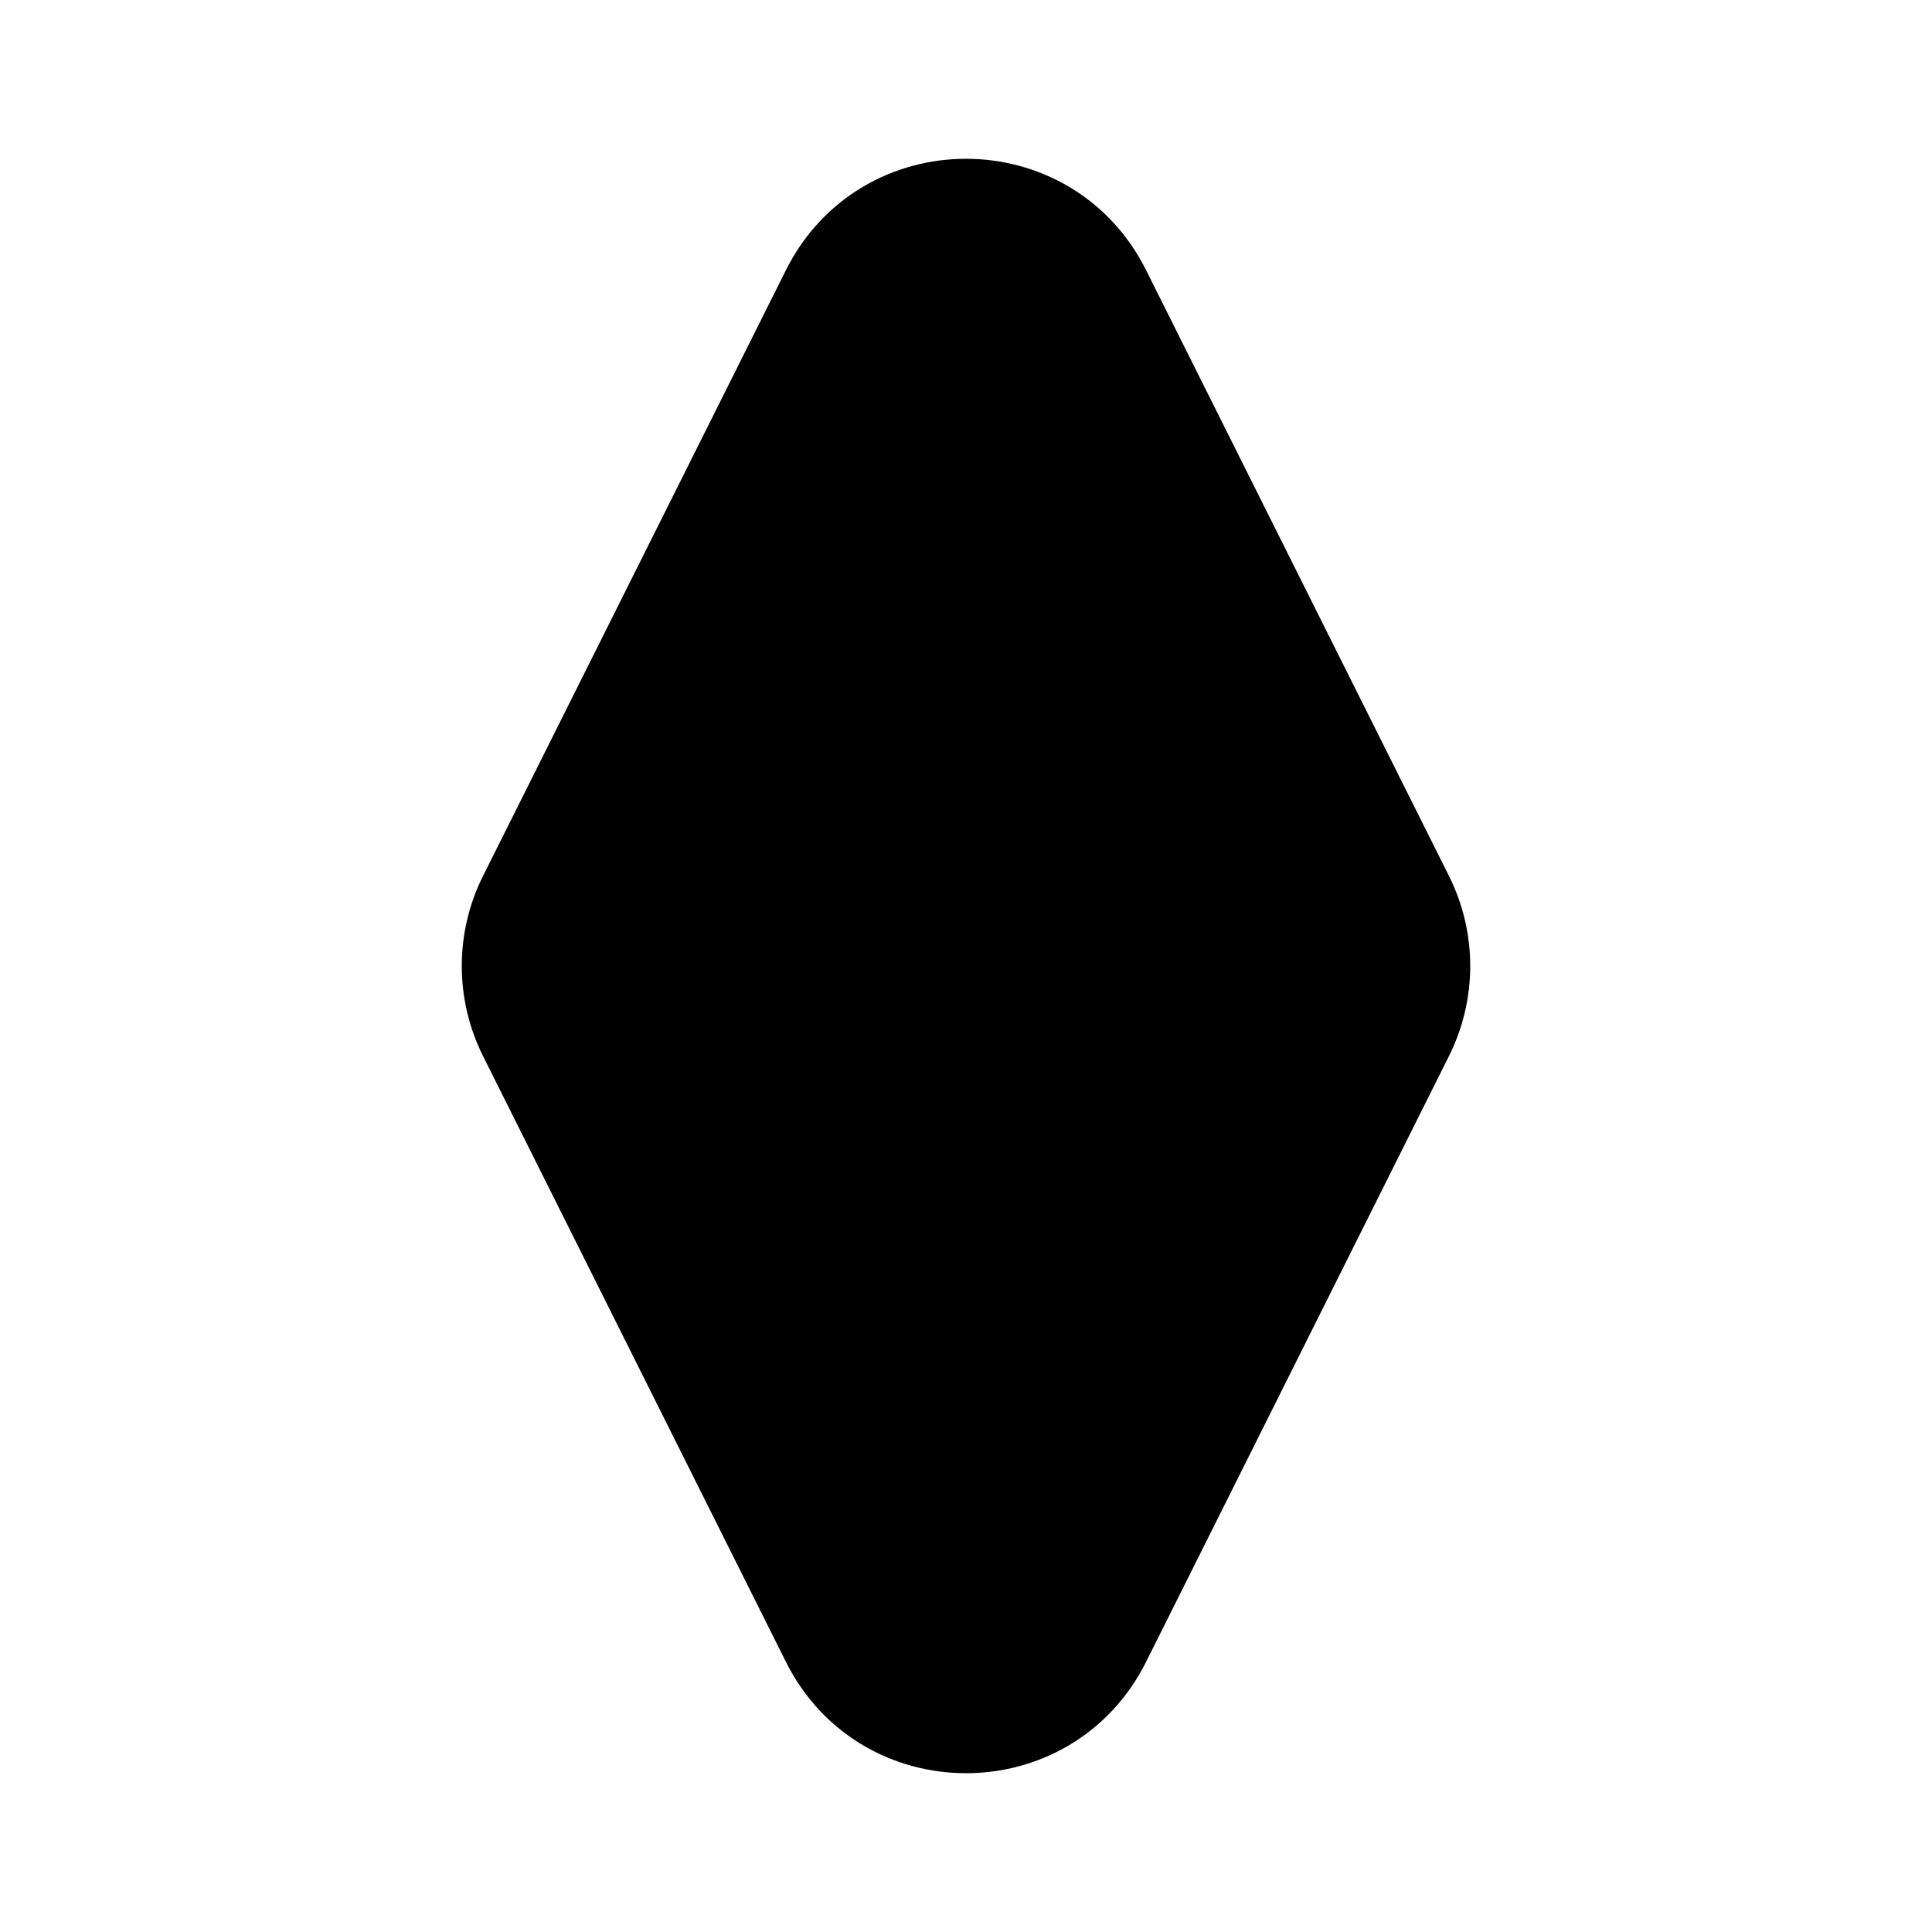
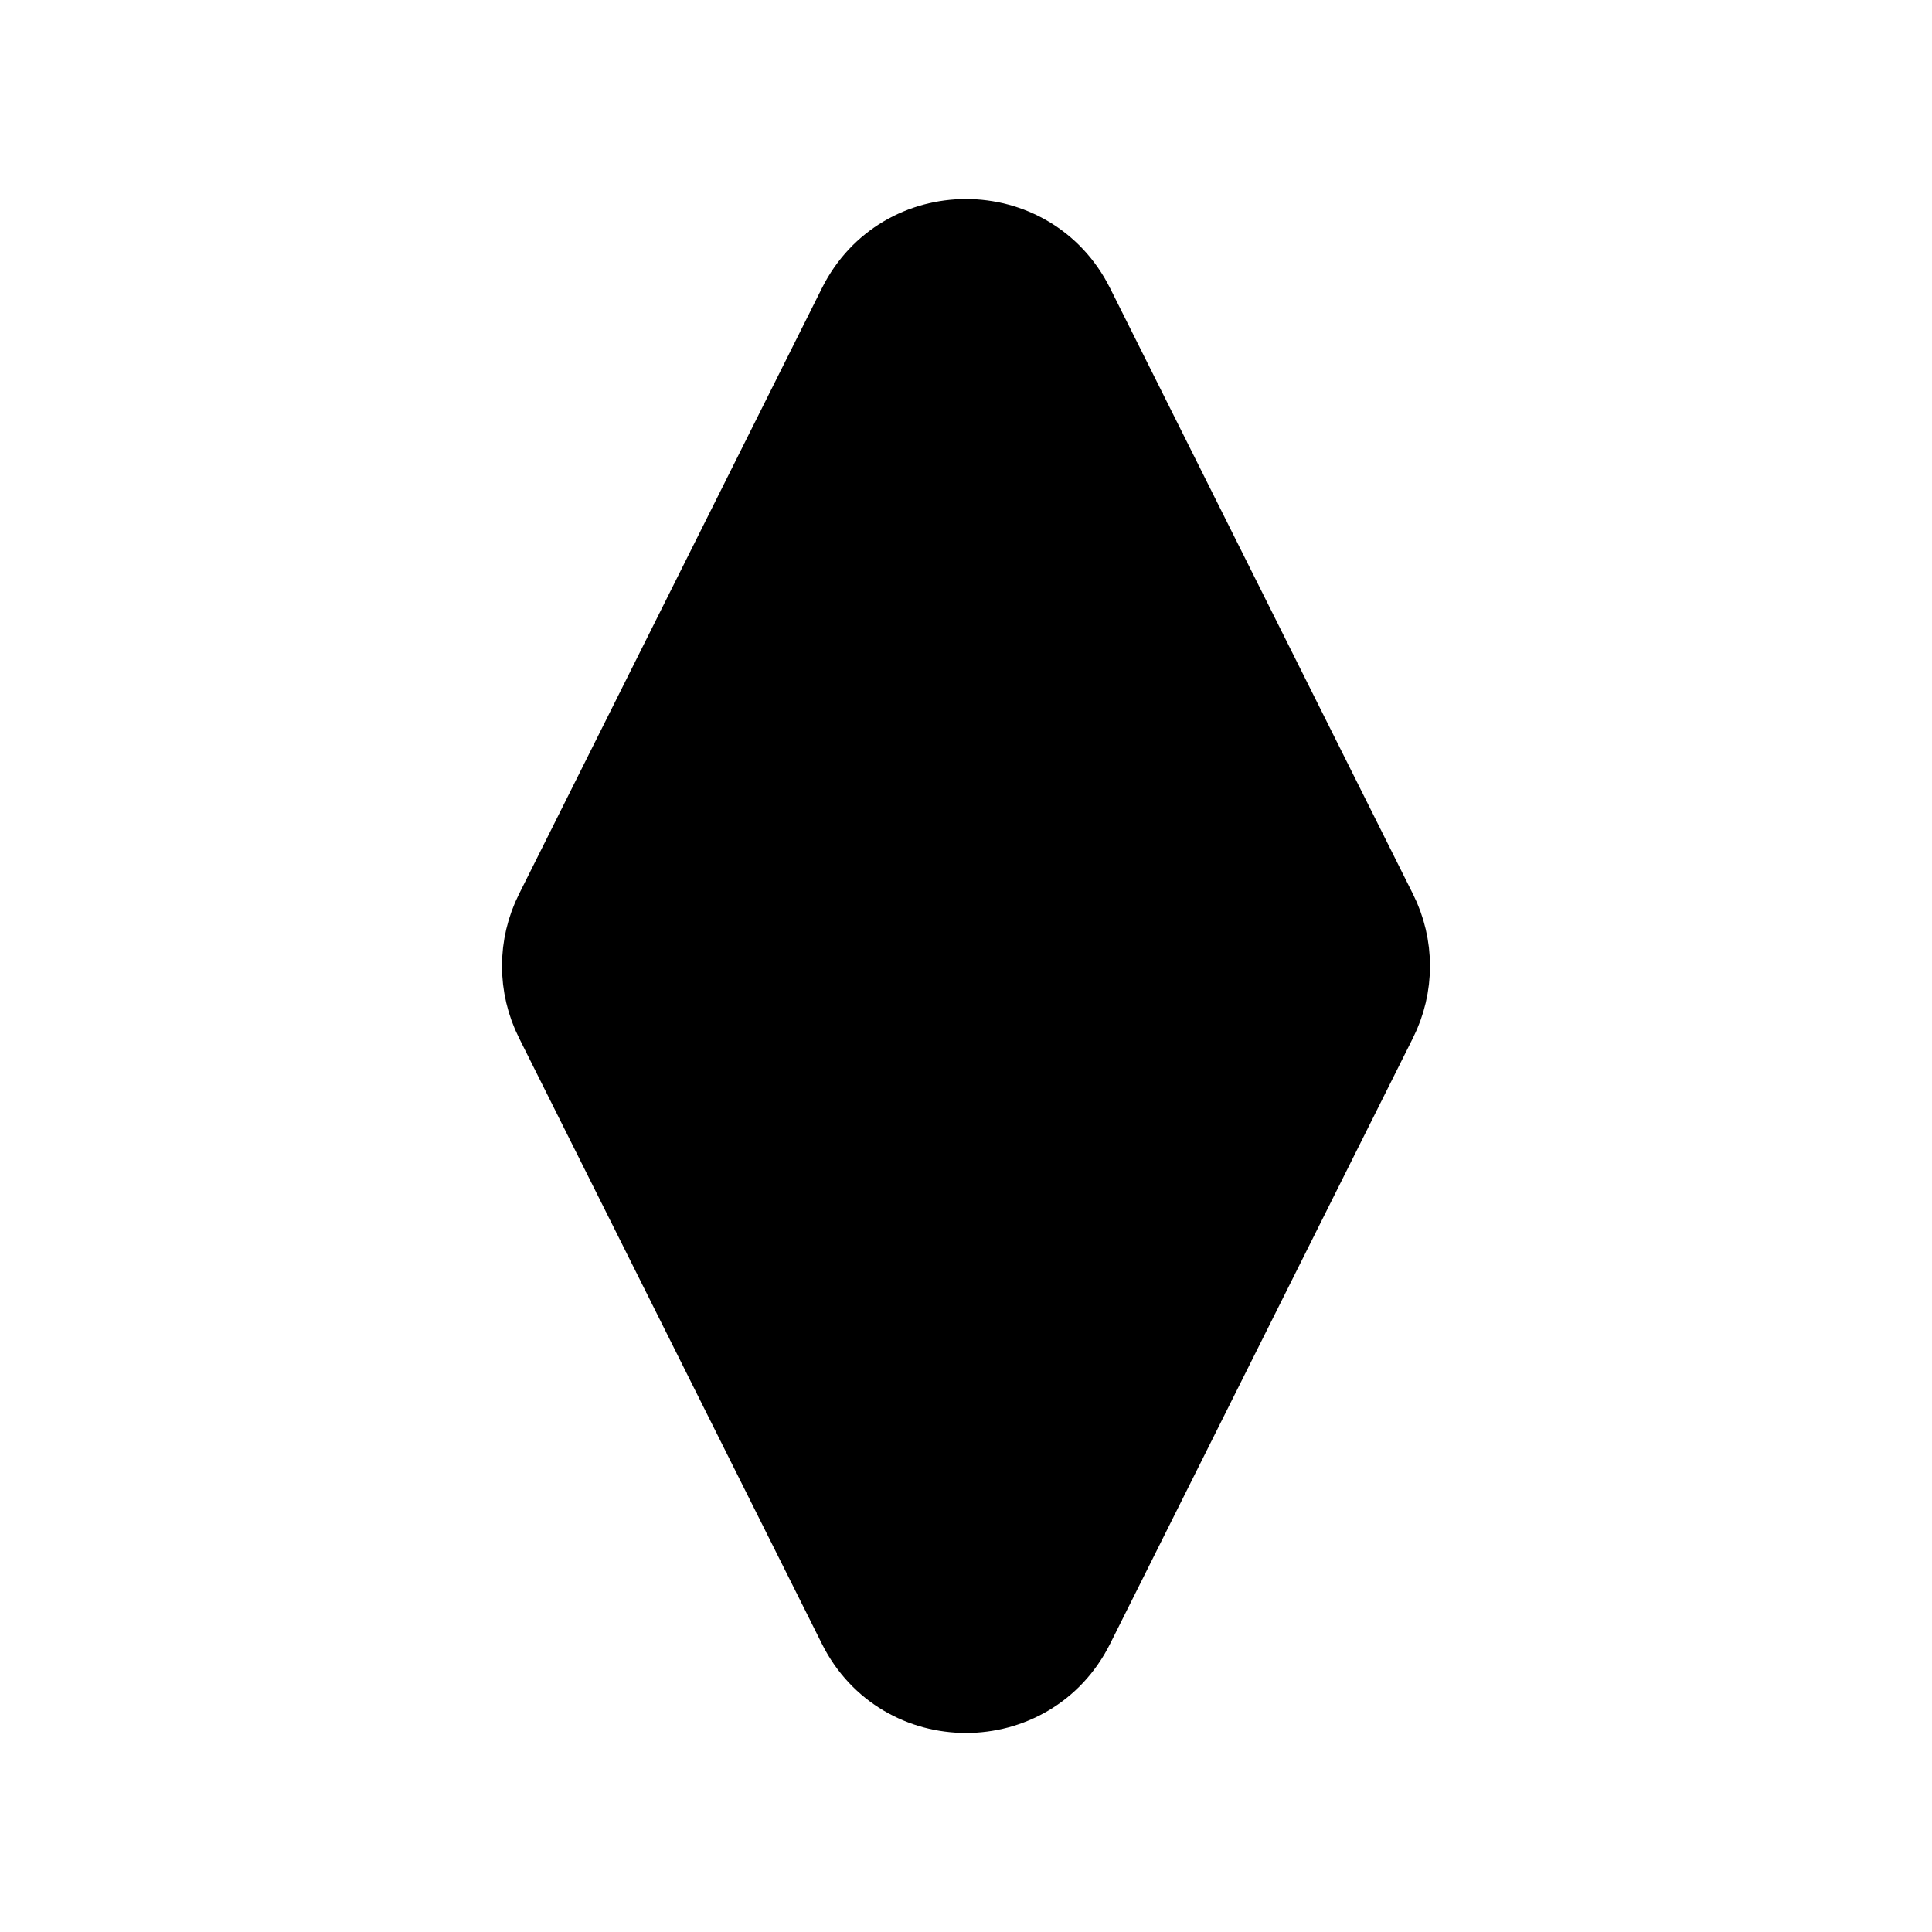
<svg xmlns="http://www.w3.org/2000/svg" width="24" height="24" viewBox="0 0 24 24" fill="none">
-   <path d="M17.553 12.894L13.789 20.422C13.052 21.896 10.948 21.896 10.211 20.422L6.447 12.894C6.166 12.331 6.166 11.669 6.447 11.106L10.211 3.578C10.948 2.104 13.052 2.104 13.789 3.578L17.553 11.106C17.834 11.669 17.834 12.331 17.553 12.894Z" fill="black" stroke="black" />
+   <path d="M10.658 3.802C11.211 2.696 12.789 2.696 13.342 3.802L17.105 11.329C17.317 11.751 17.317 12.249 17.105 12.671L13.342 20.198C12.789 21.304 11.211 21.304 10.658 20.198L6.895 12.671C6.683 12.249 6.683 11.751 6.895 11.329L10.658 3.802Z" fill="black" stroke="black" />
</svg>
